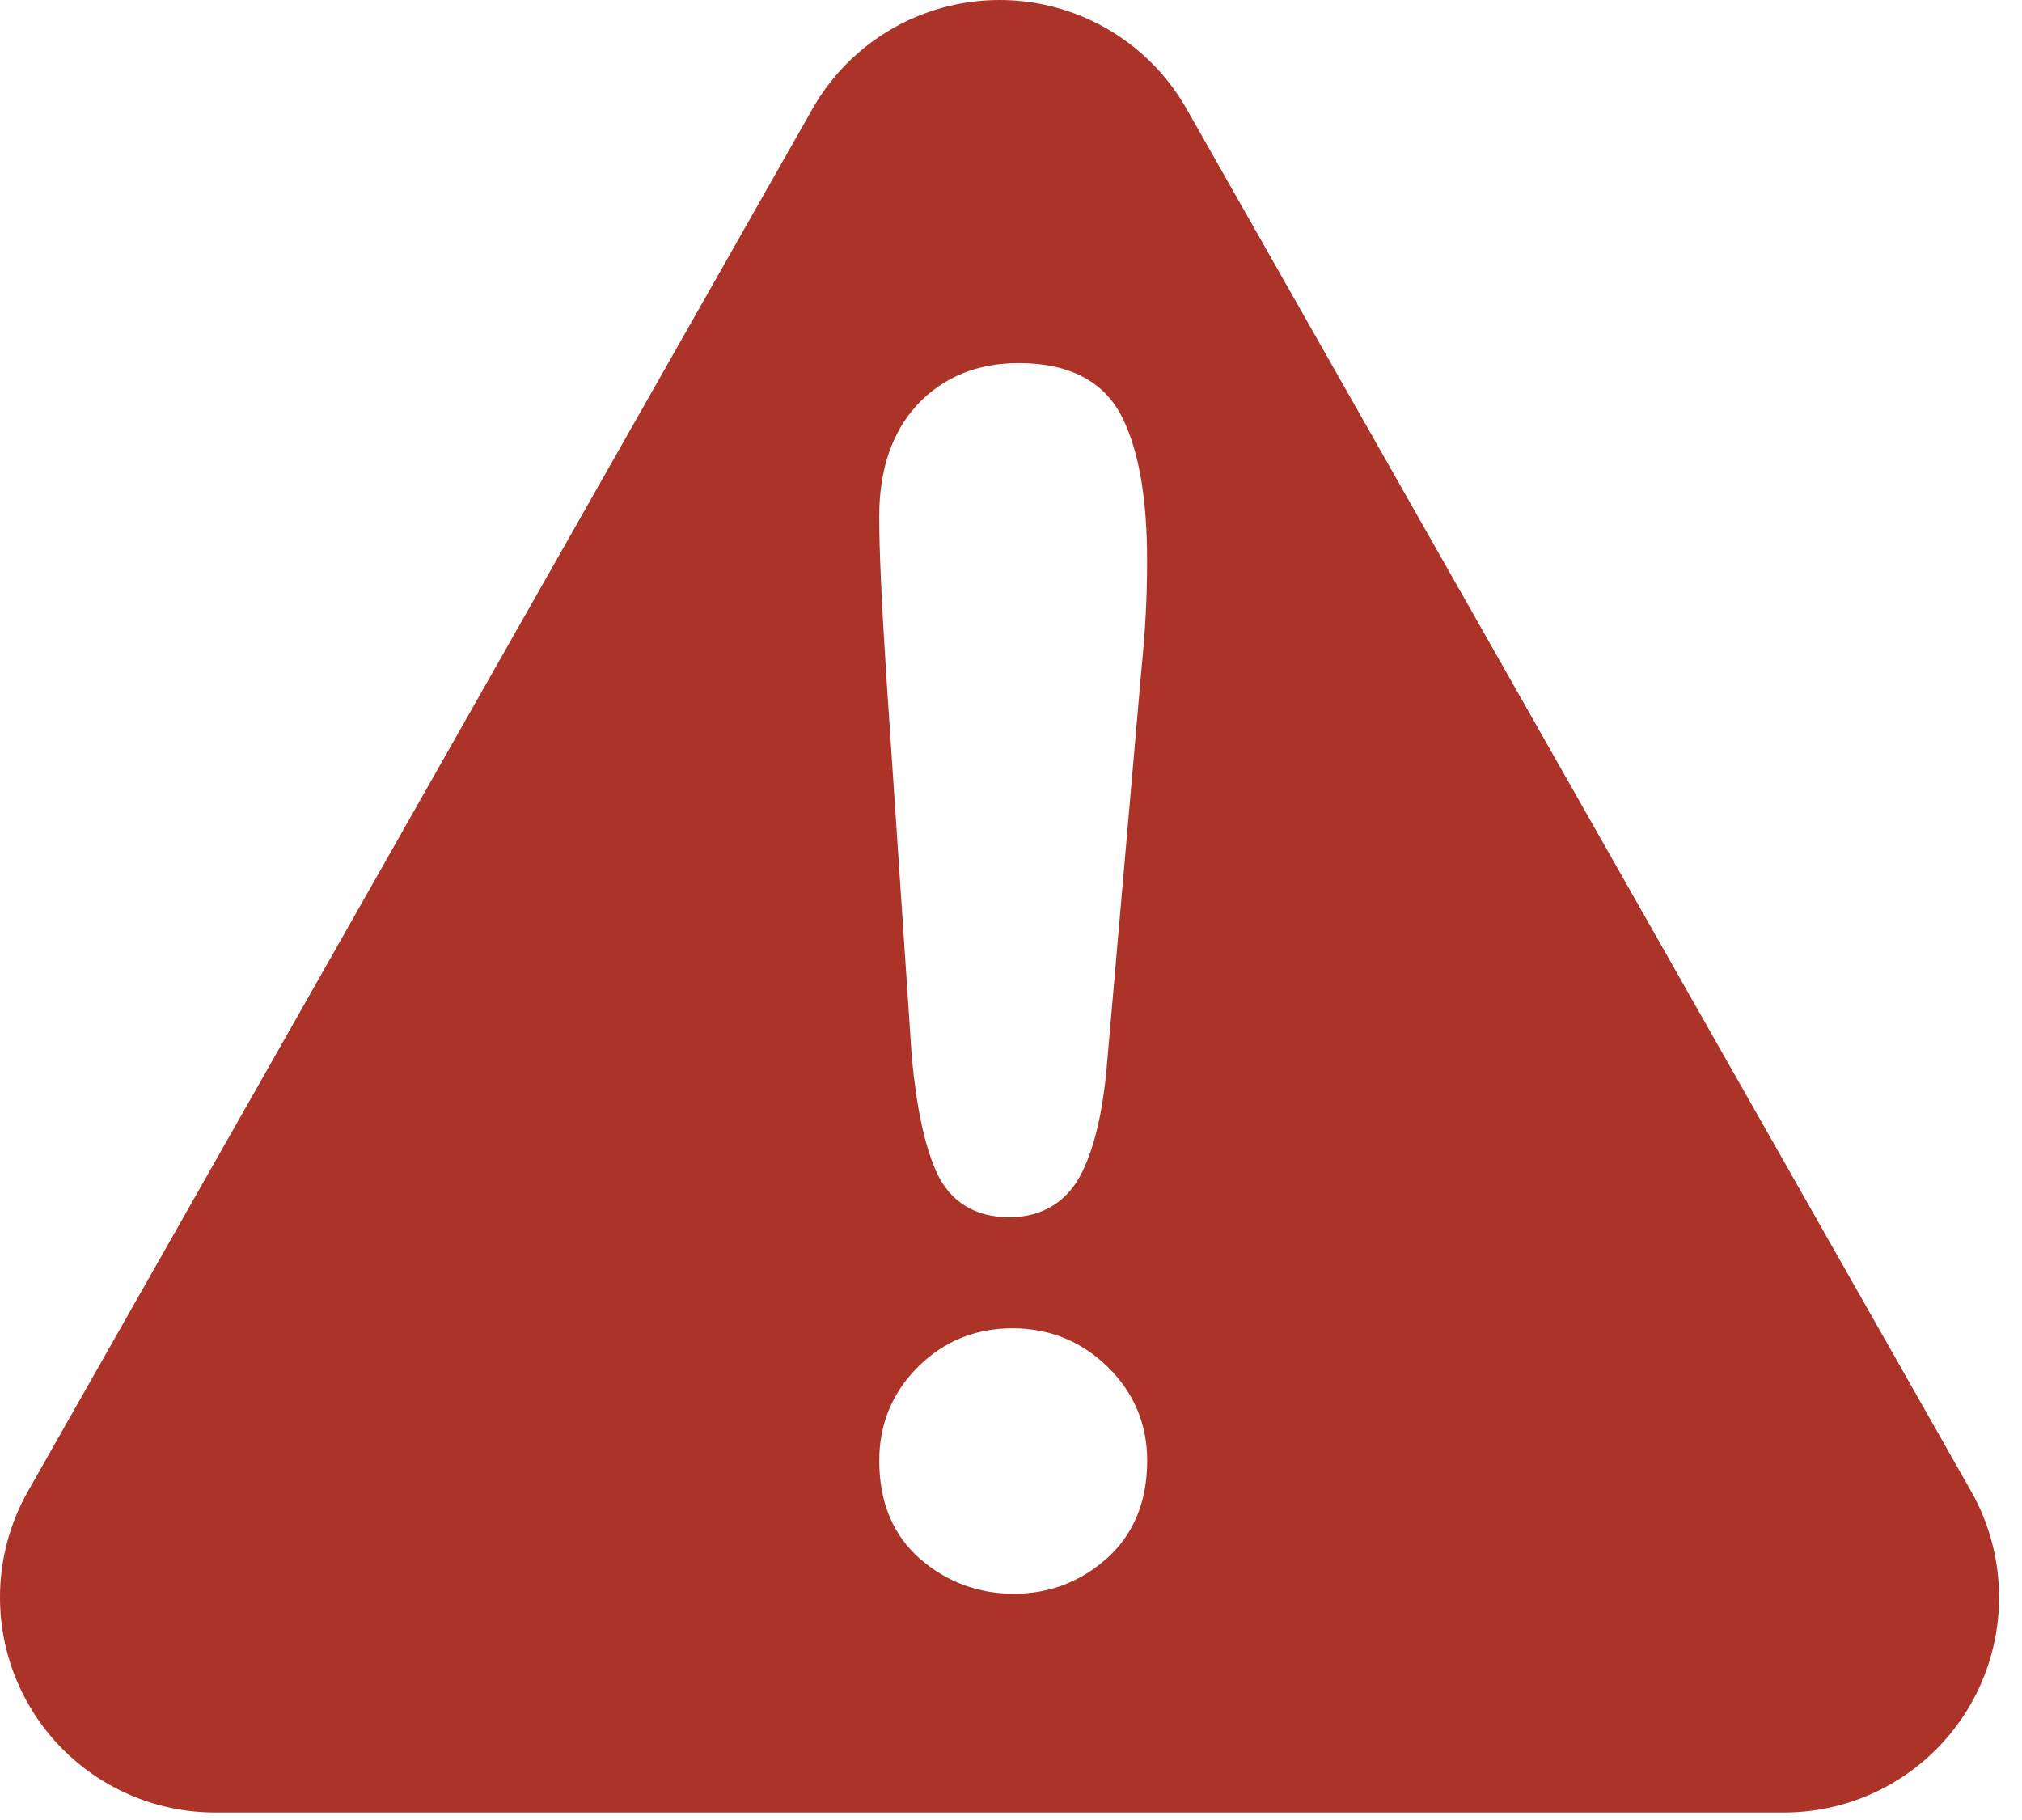
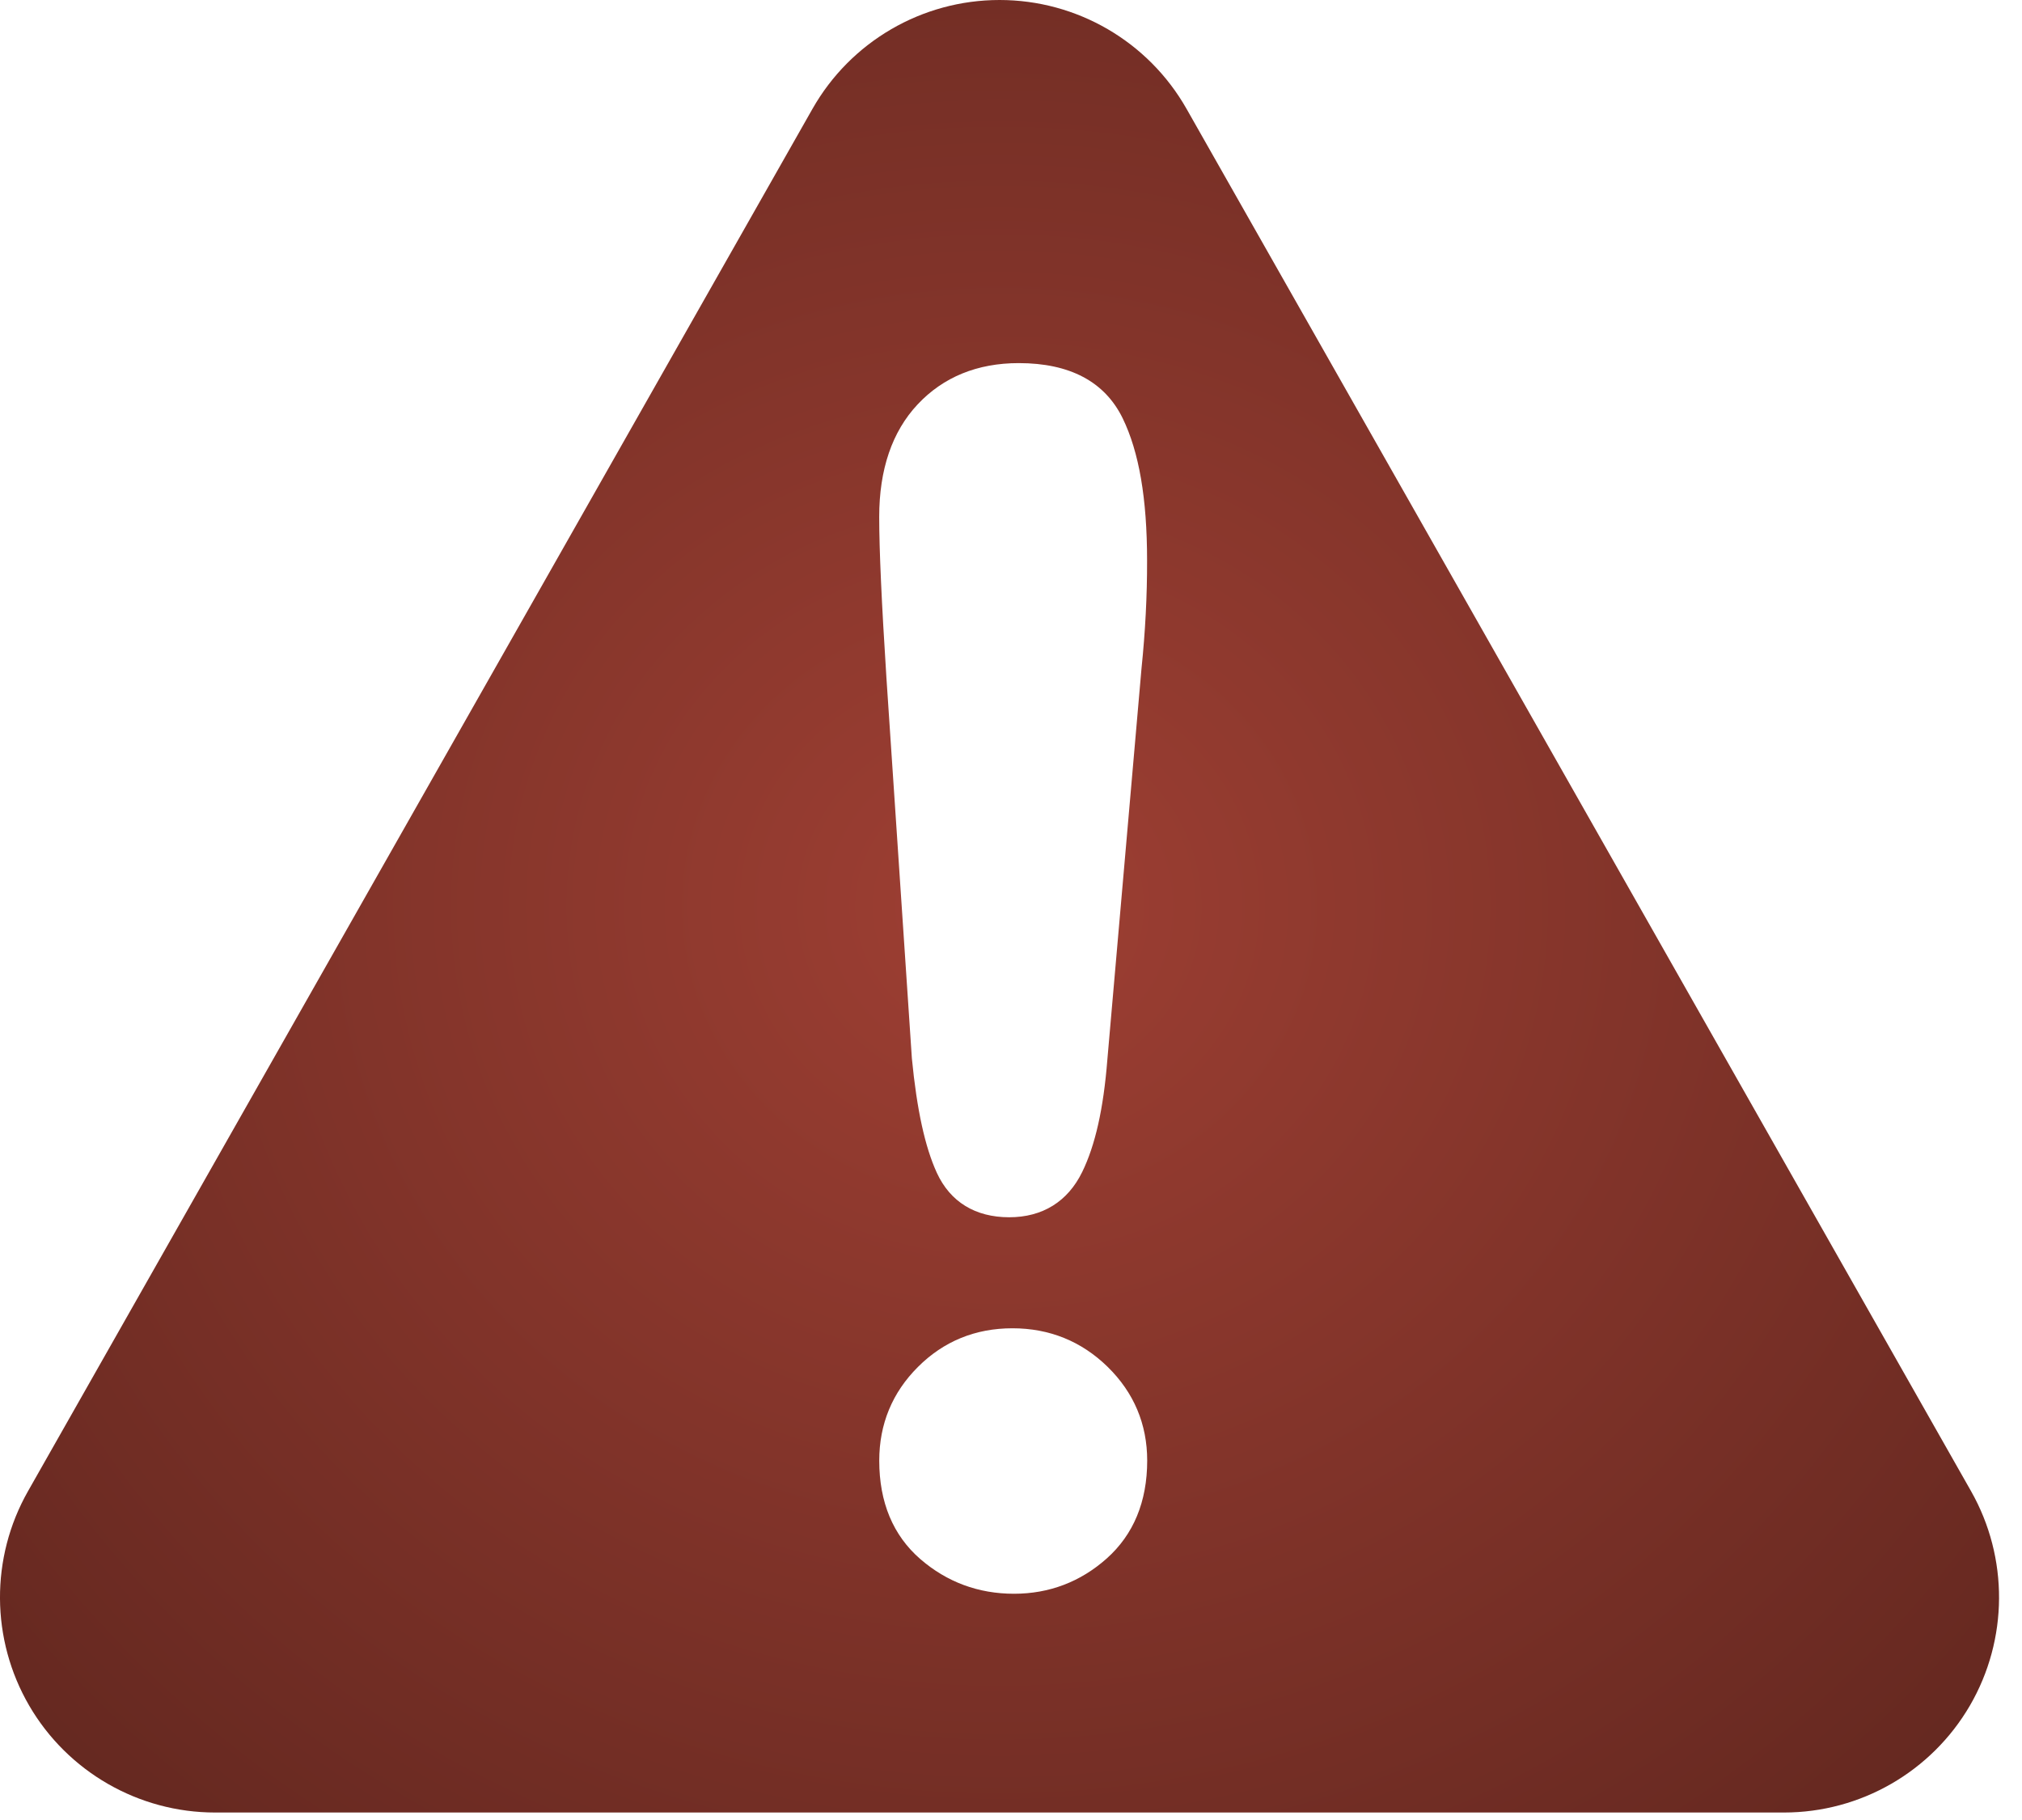
<svg xmlns="http://www.w3.org/2000/svg" width="50px" height="45px" version="1.1">
  <description>Created with Sketch (http://www.bohemiancoding.com/sketch)</description>
-   <defs />
-   <g id="Page 1" fill="rgb(223,223,223)" fill-rule="evenodd">
-     <path d="M48.74,36.869 L29.342,2.693 C28.397,1.027 26.631,0 24.717,0 C22.801,0 21.035,1.027 20.09,2.693 L0.693,36.869 C-0.242,38.515 -0.23,40.535 0.722,42.172 C1.674,43.807 3.426,44.815 5.319,44.815 L44.114,44.815 C46.008,44.815 47.758,43.807 48.711,42.172 C49.663,40.535 49.673,38.514 48.74,36.869 C48.74,36.869 49.673,38.514 48.74,36.869 L48.74,36.869 M27.366,38.535 C26.716,39.113 25.944,39.406 25.074,39.406 C24.193,39.406 23.414,39.117 22.756,38.547 C22.084,37.963 21.742,37.145 21.742,36.115 C21.742,35.211 22.064,34.431 22.699,33.798 C23.333,33.164 24.119,32.842 25.035,32.842 C25.949,32.842 26.741,33.162 27.389,33.795 C28.038,34.43 28.368,35.211 28.368,36.115 C28.367,37.13 28.03,37.943 27.366,38.535 C27.366,38.535 28.03,37.943 27.366,38.535 L27.366,38.535 M28.227,16.529 L27.382,26.207 C27.287,27.412 27.083,28.32 26.759,28.981 C26.402,29.71 25.779,30.097 24.956,30.097 C24.117,30.097 23.499,29.718 23.168,29.002 C22.874,28.364 22.672,27.439 22.549,26.17 L21.919,16.751 C21.8,14.89 21.741,13.591 21.741,12.78 C21.741,11.608 22.06,10.673 22.689,10.001 C23.324,9.323 24.167,8.978 25.191,8.978 C26.455,8.978 27.319,9.437 27.761,10.341 C28.167,11.175 28.365,12.327 28.365,13.862 C28.367,14.732 28.32,15.628 28.227,16.529 C28.227,16.529 28.32,15.628 28.227,16.529 L28.227,16.529" id="Shape" fill="rgb(172,51,39)" />
+   <defs>
+     <radialGradient cx="50%" cy="50%" fx="50%" fy="50%" r="100%" id="radialGradient-1">
+       <stop stop-color="rgb(158,63,51)" offset="0%" />
+       <stop stop-color="rgb(73,29,23)" offset="100%" />
+       <stop stop-color="rgb(0,0,0)" offset="100%" />
+     </radialGradient>
+   </defs>
+   <g id="Page 1" fill="rgb(215,215,215)" fill-rule="evenodd">
+     <g id="process-stop" fill="rgb(0,0,0)">
+       <g id="Page 1" fill="rgb(222,223,222)">
+         <path d="M48.74,36.869 L29.342,2.693 C28.397,1.027 26.631,0 24.717,0 C22.801,0 21.035,1.027 20.09,2.693 L0.693,36.869 C-0.242,38.515 -0.23,40.535 0.722,42.172 C1.674,43.807 3.426,44.815 5.319,44.815 L44.114,44.815 C46.008,44.815 47.758,43.807 48.711,42.172 C49.663,40.535 49.673,38.514 48.74,36.869 C48.74,36.869 49.673,38.514 48.74,36.869 L48.74,36.869 M27.366,38.535 C26.716,39.113 25.944,39.406 25.074,39.406 C24.193,39.406 23.414,39.117 22.756,38.547 C22.084,37.963 21.742,37.145 21.742,36.115 C21.742,35.211 22.064,34.431 22.699,33.798 C23.333,33.164 24.119,32.842 25.035,32.842 C25.949,32.842 26.741,33.162 27.389,33.795 C28.038,34.43 28.368,35.211 28.368,36.115 C28.367,37.13 28.03,37.943 27.366,38.535 C27.366,38.535 28.03,37.943 27.366,38.535 L27.366,38.535 M28.227,16.529 L27.382,26.207 C27.287,27.412 27.083,28.32 26.759,28.981 C26.402,29.71 25.779,30.097 24.956,30.097 C24.117,30.097 23.499,29.718 23.168,29.002 C22.874,28.364 22.672,27.439 22.549,26.17 L21.919,16.751 C21.8,14.89 21.741,13.591 21.741,12.78 C21.741,11.608 22.06,10.673 22.689,10.001 C23.324,9.323 24.167,8.978 25.191,8.978 C26.455,8.978 27.319,9.437 27.761,10.341 C28.167,11.175 28.365,12.327 28.365,13.862 C28.367,14.732 28.32,15.628 28.227,16.529 C28.227,16.529 28.32,15.628 28.227,16.529 L28.227,16.529" id="Shape" fill="url(#radialGradient-1)" />
+       </g>
+     </g>
  </g>
</svg>
